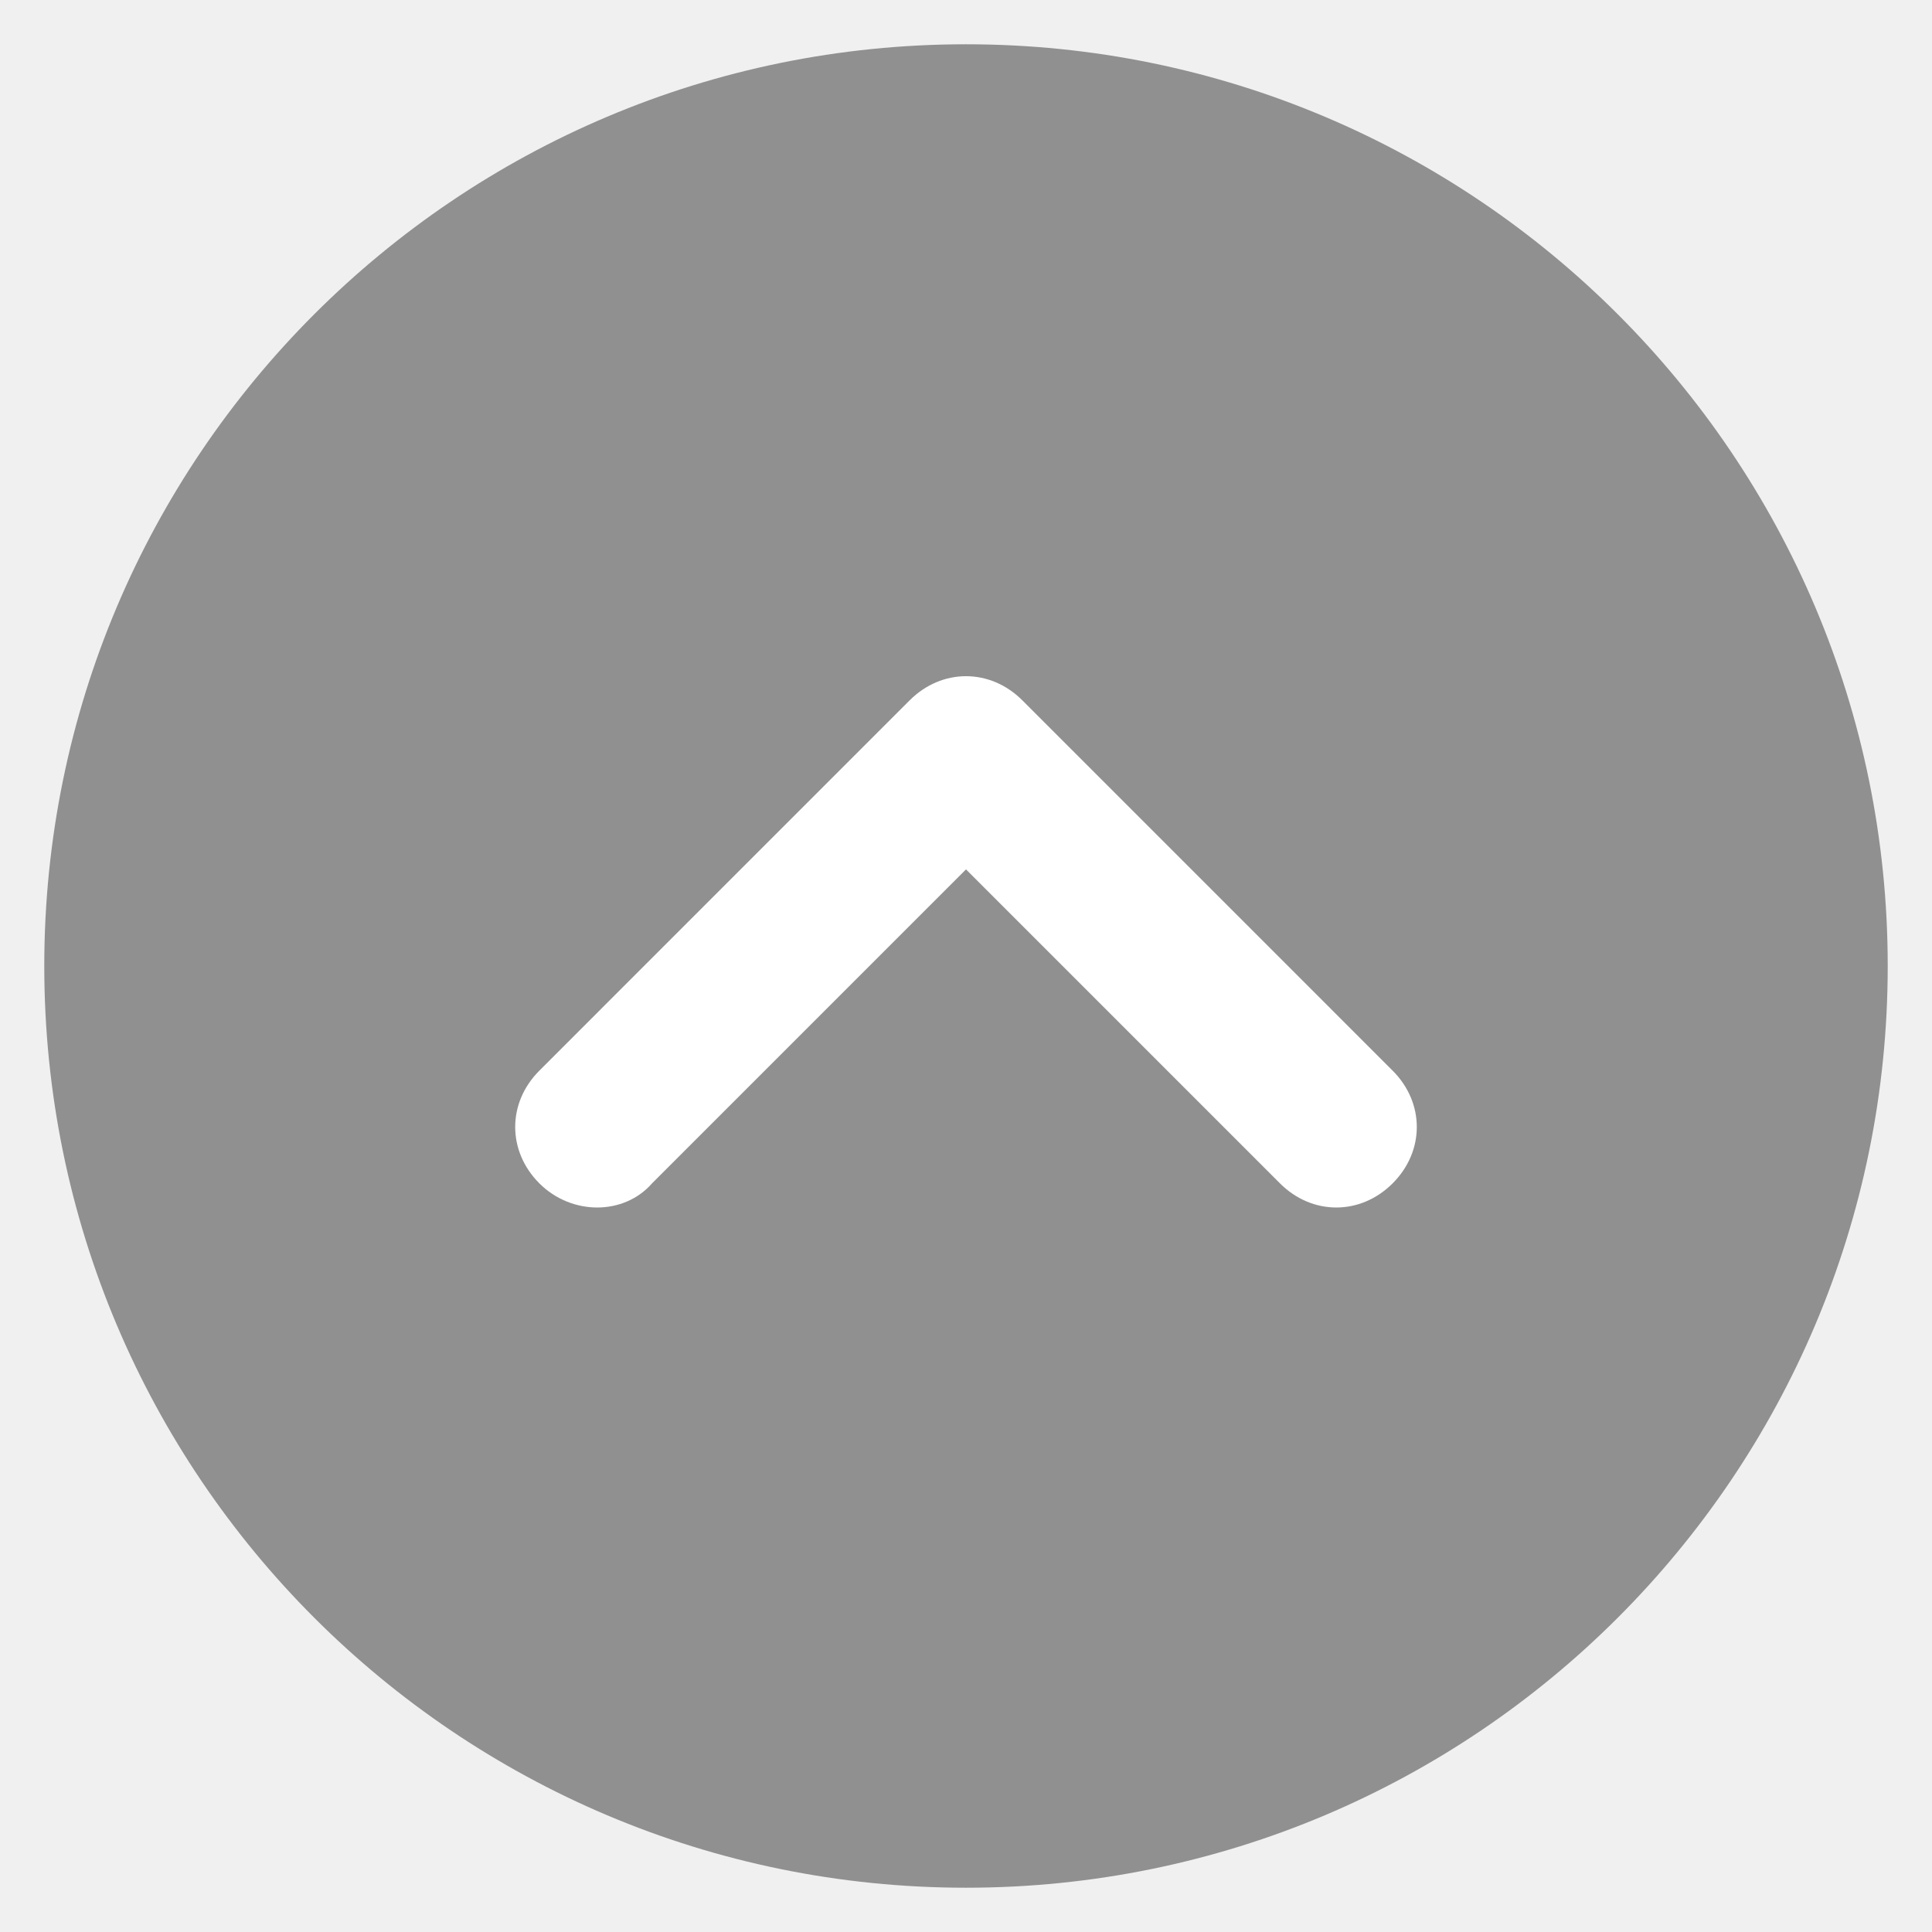
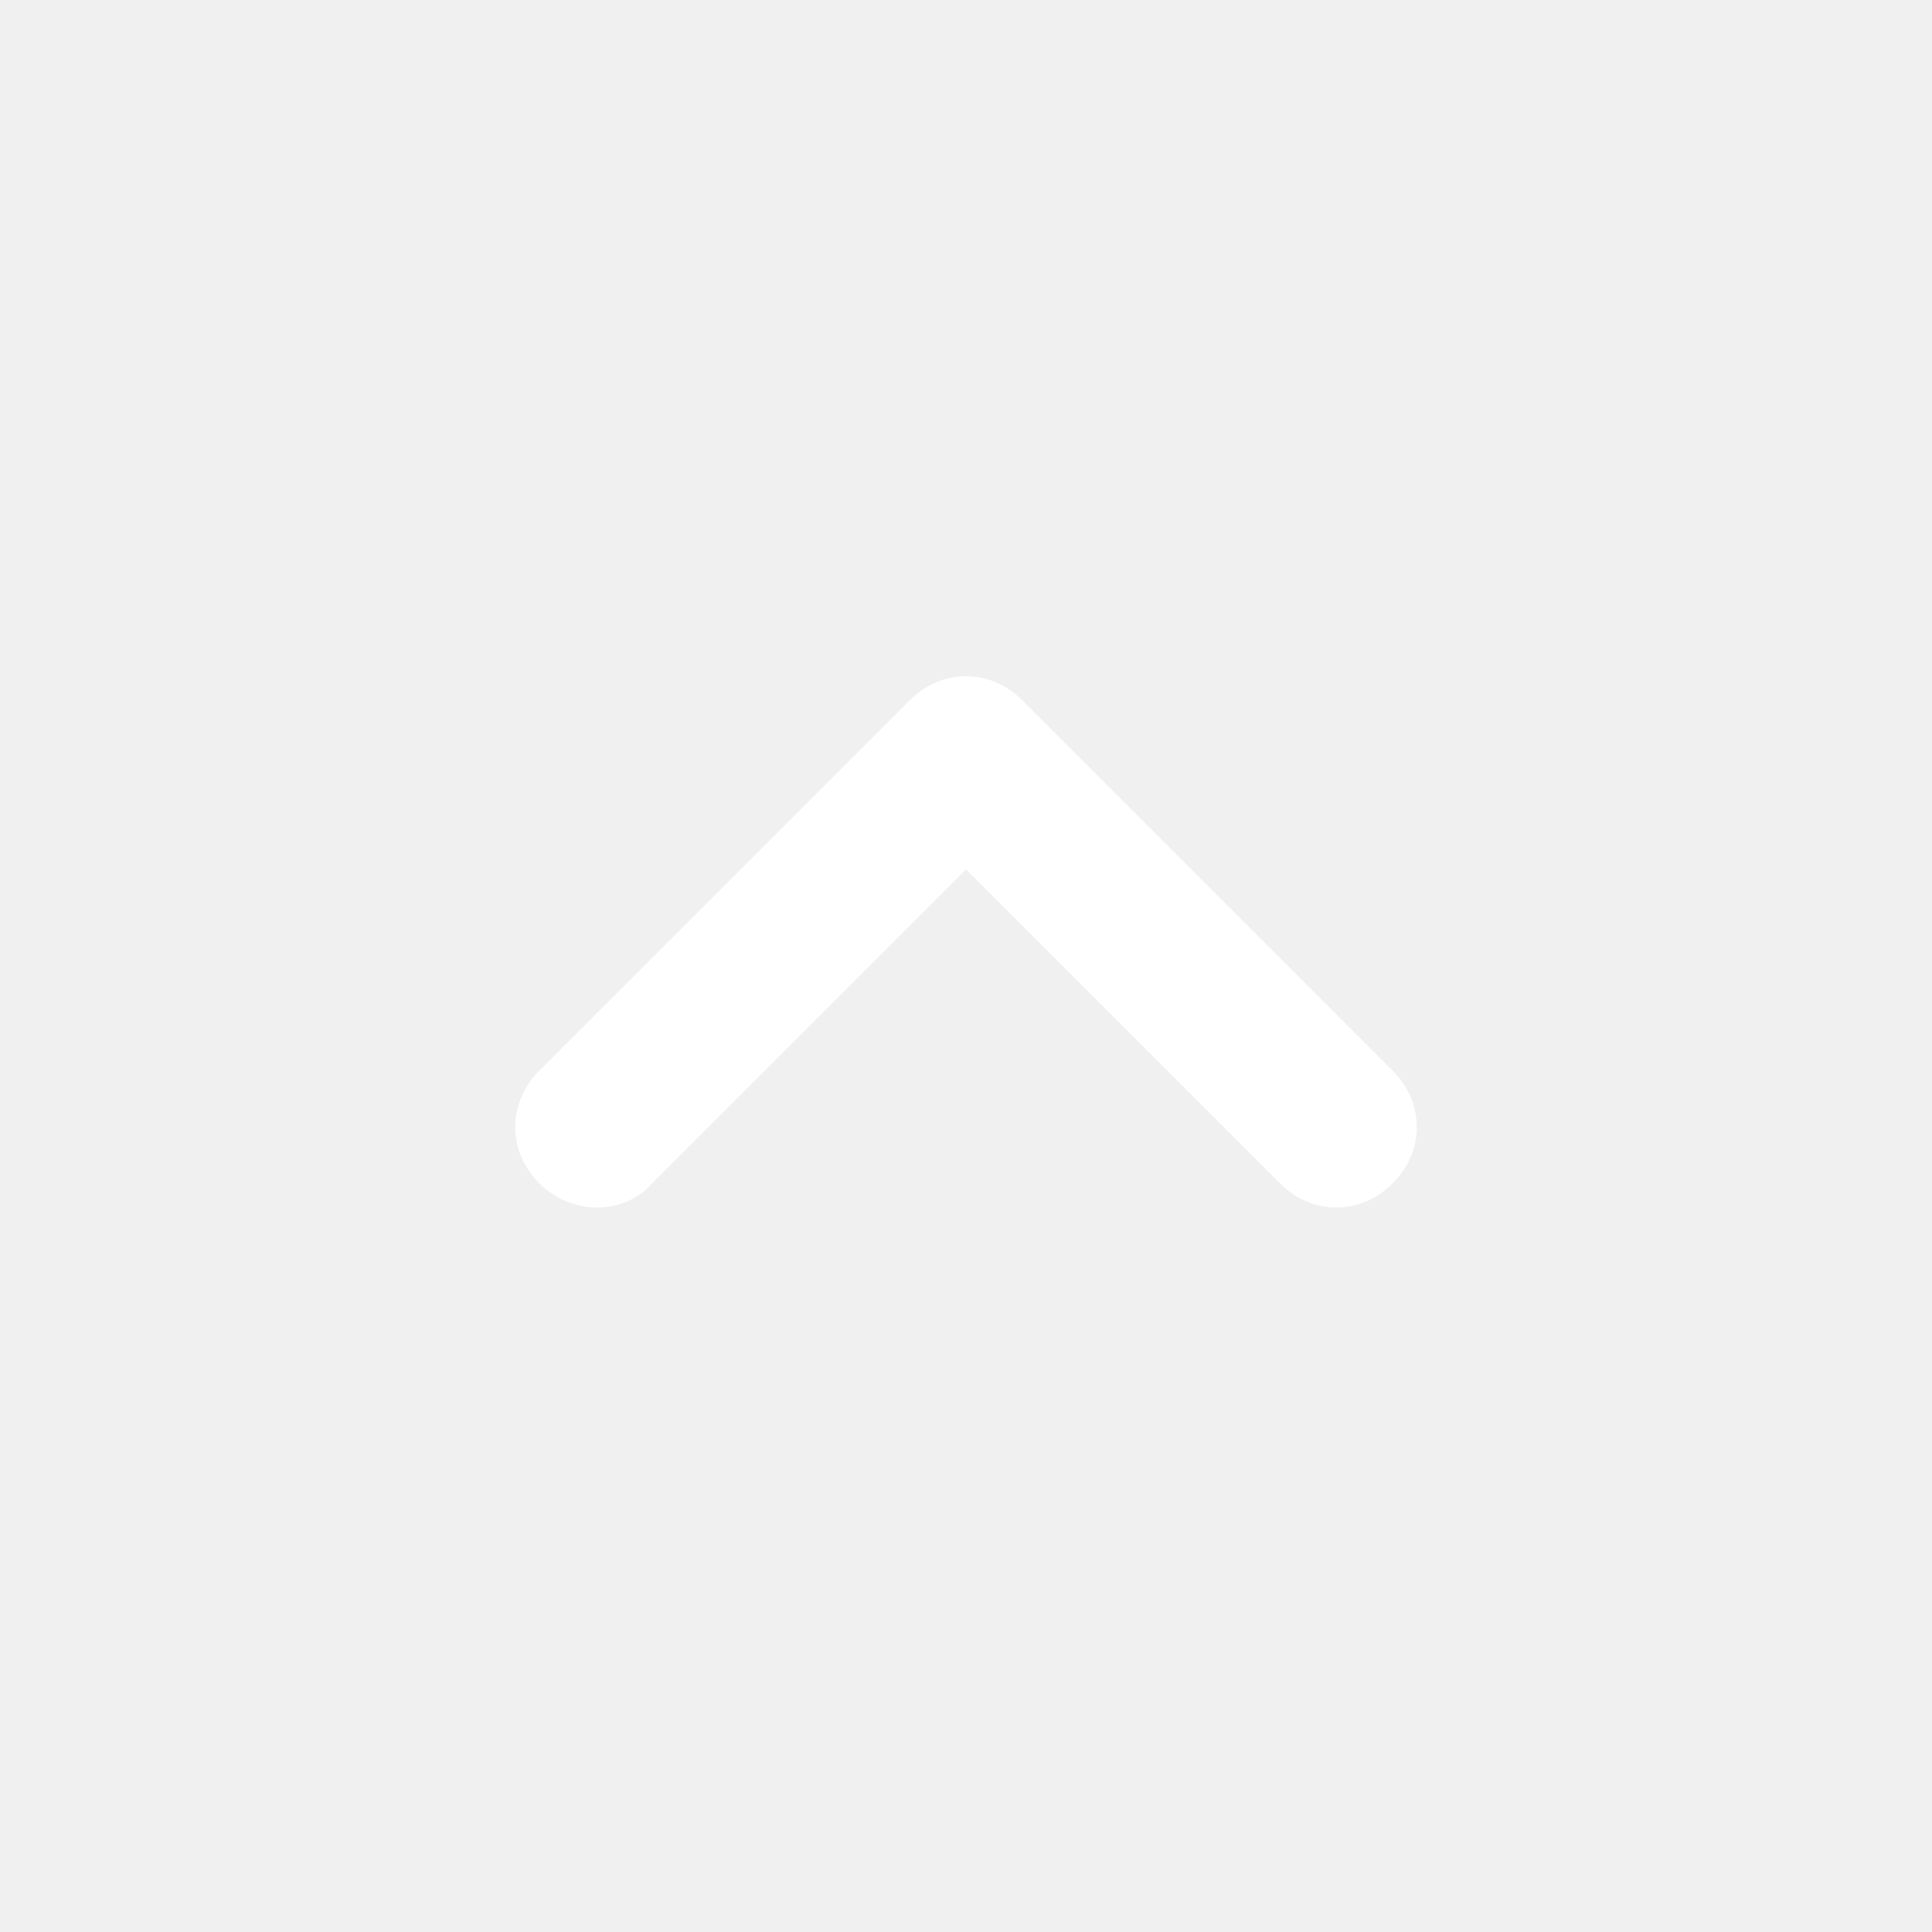
<svg xmlns="http://www.w3.org/2000/svg" version="1.1" id="Слой_1" x="0px" y="0px" viewBox="0 0 48 48" style="enable-background:new 0 0 48 48;" xml:space="preserve">
  <style type="text/css">
- 	.st0{opacity:0.4;}
- 	.st1{fill:#FFFFFF;}
+ 	.st0{fill:#FFFFFF;}
</style>
-   <circle class="st0" cx="24" cy="24" r="22.9" />
-   <path class="st1" d="M16.2,29.4l7.8-7.8l7.8,7.8c0.8,0.8,2,0.8,2.8,0c0.8-0.8,0.8-2,0-2.8l-9.2-9.2c-0.8-0.8-2-0.8-2.8,0l-9.2,9.2  c-0.8,0.8-0.8,2,0,2.8C14.2,30.2,15.5,30.2,16.2,29.4z" />
+   <path class="st0" d="M16.2,29.4l7.8-7.8l7.8,7.8c0.8,0.8,2,0.8,2.8,0s0.8-2,0-2.8l-9.2-9.2c-0.8-0.8-2-0.8-2.8,0l-9.2,9.2  c-0.8,0.8-0.8,2,0,2.8C14.2,30.2,15.5,30.2,16.2,29.4z" />
</svg>
